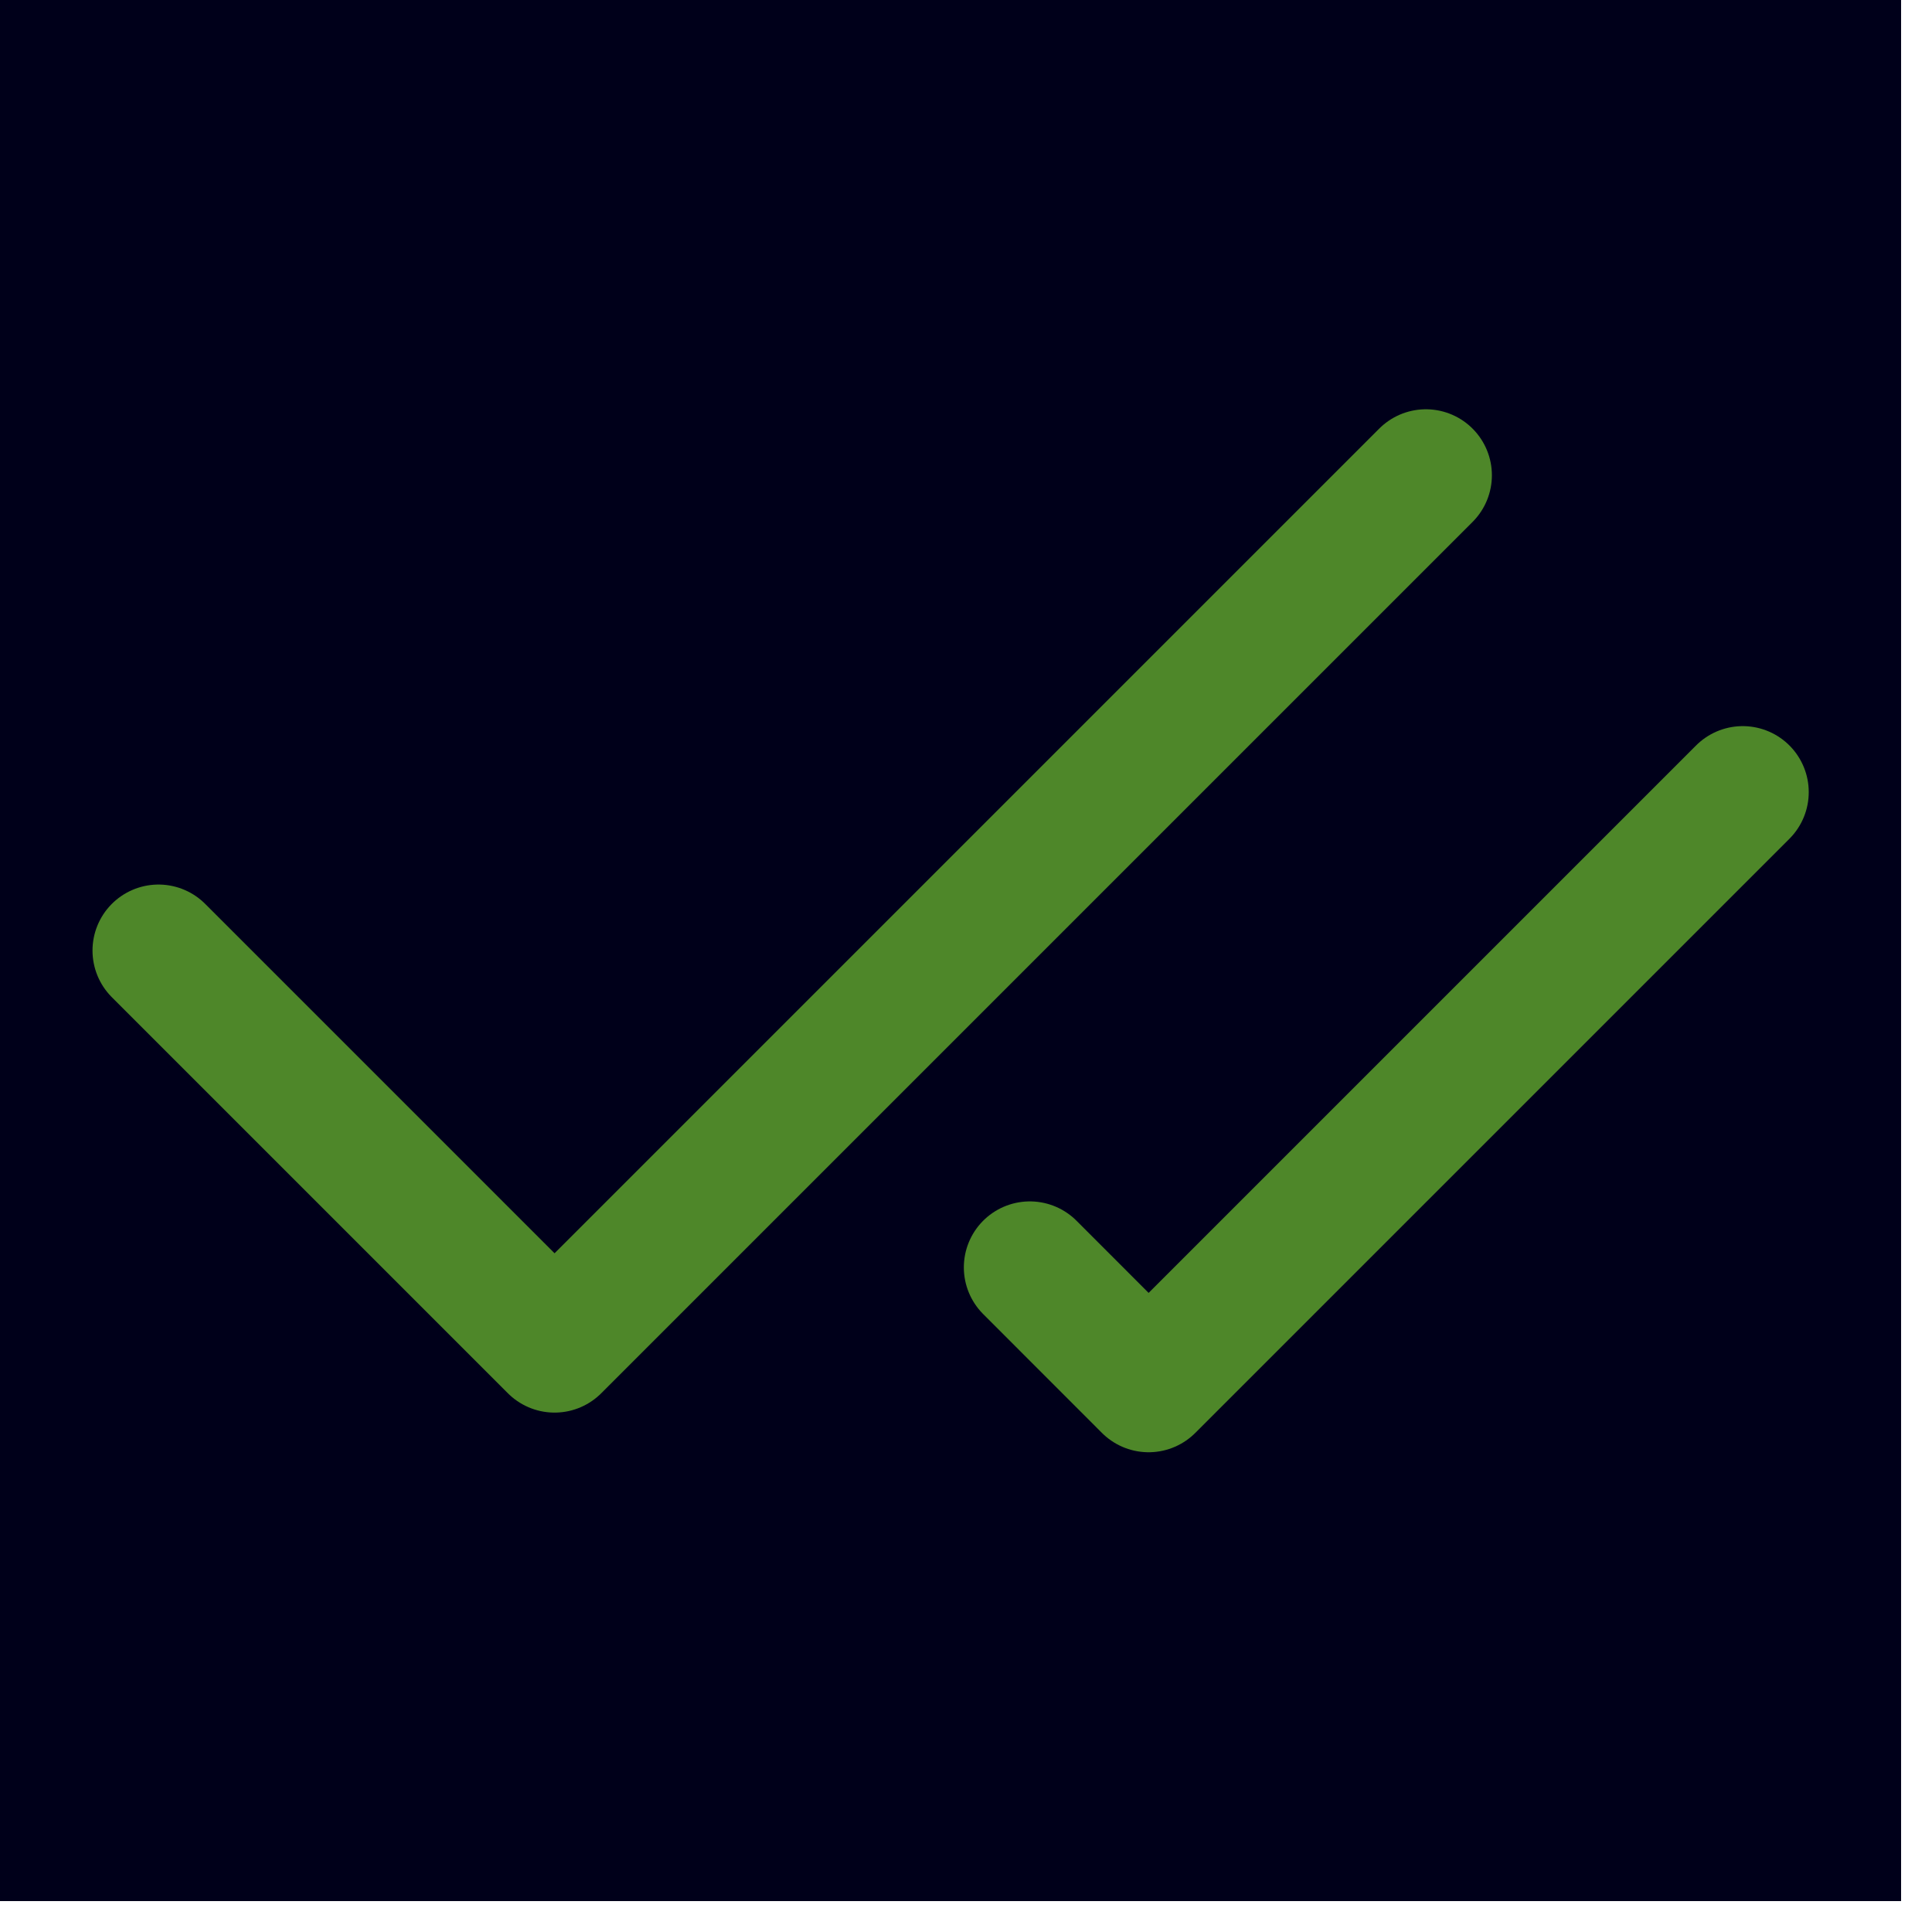
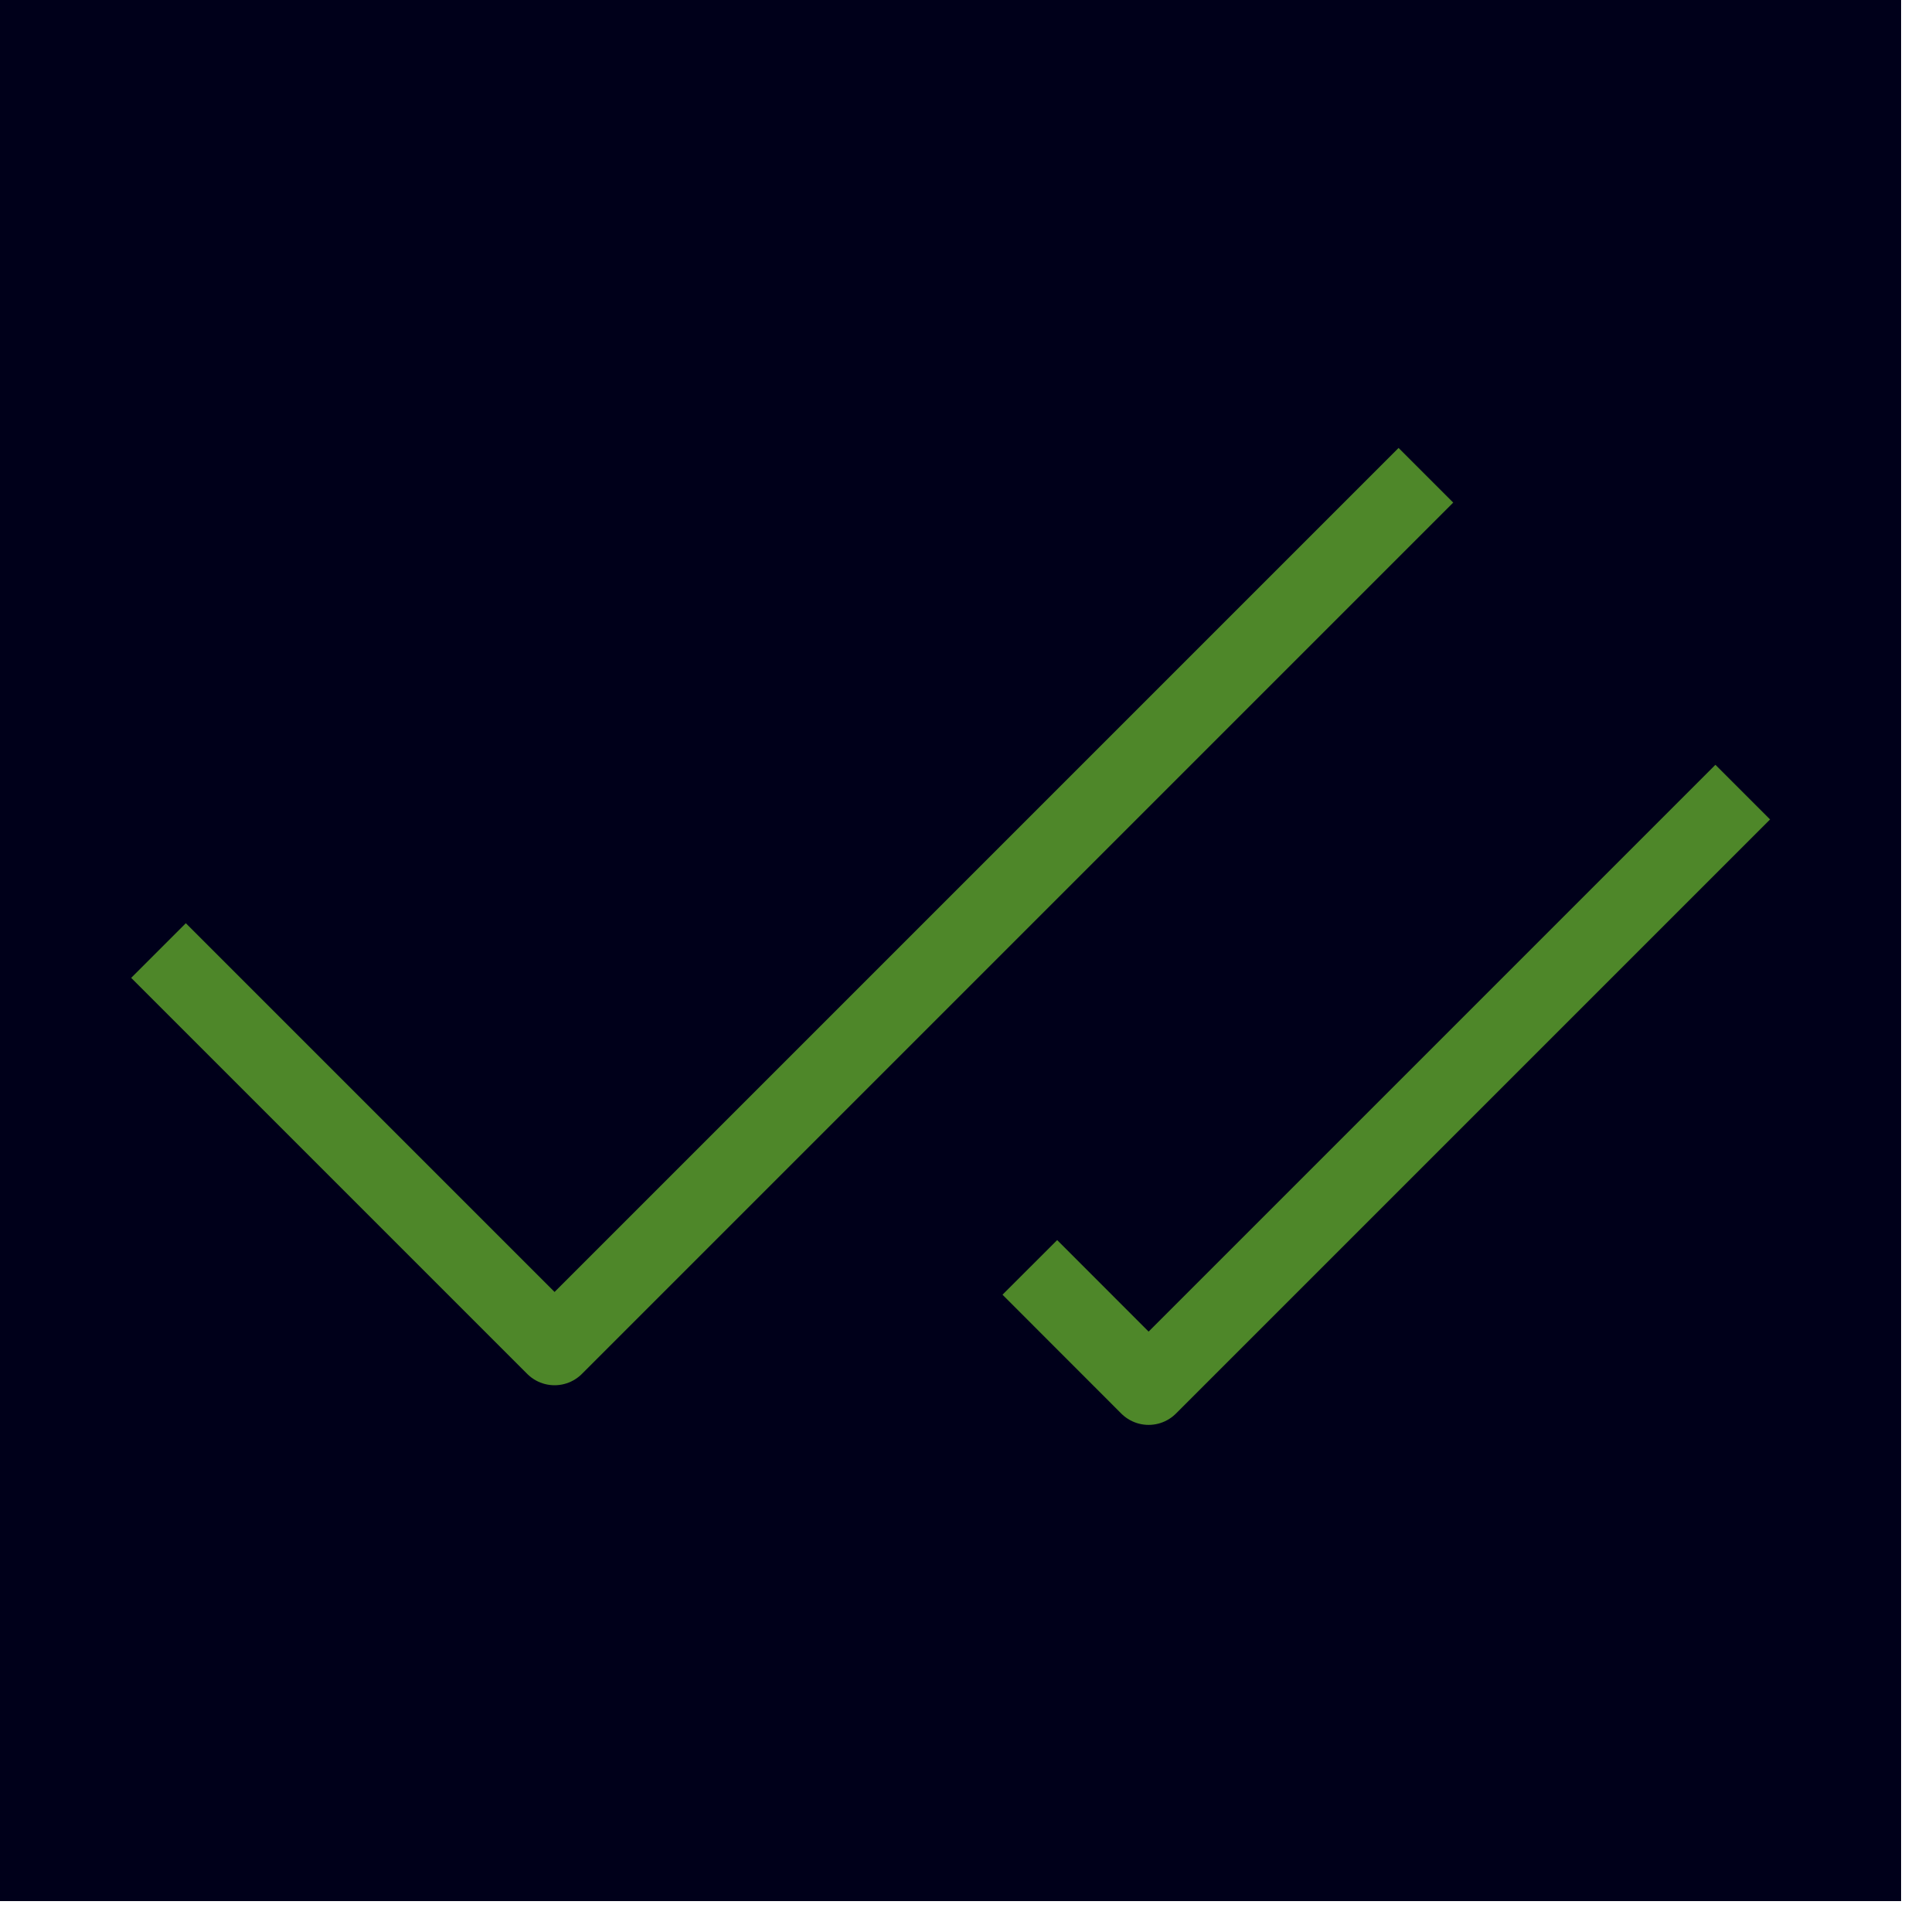
<svg xmlns="http://www.w3.org/2000/svg" width="25" height="25" viewBox="0 0 25 25" fill="none">
  <rect width="24.6" height="24.6" fill="#000033" />
  <rect width="24.6" height="24.6" fill="black" fill-opacity="0.2" />
  <rect width="24.6" height="24.6" fill="black" fill-opacity="0.2" />
  <rect width="24.6" height="24.6" fill="black" fill-opacity="0.2" />
-   <path d="M18.451 6.15L7.176 17.425L2.051 12.3M22.551 10.25L14.863 17.938L13.326 16.4" stroke="#4E8729" stroke-width="1.708" stroke-linecap="round" stroke-linejoin="round" />
+   <path d="M18.451 6.15L7.176 17.425L2.051 12.3M22.551 10.25L14.863 17.938L13.326 16.4" stroke="#4E8729" strokeWidth="1.708" strokeLinecap="round" stroke-linejoin="round" />
</svg>
